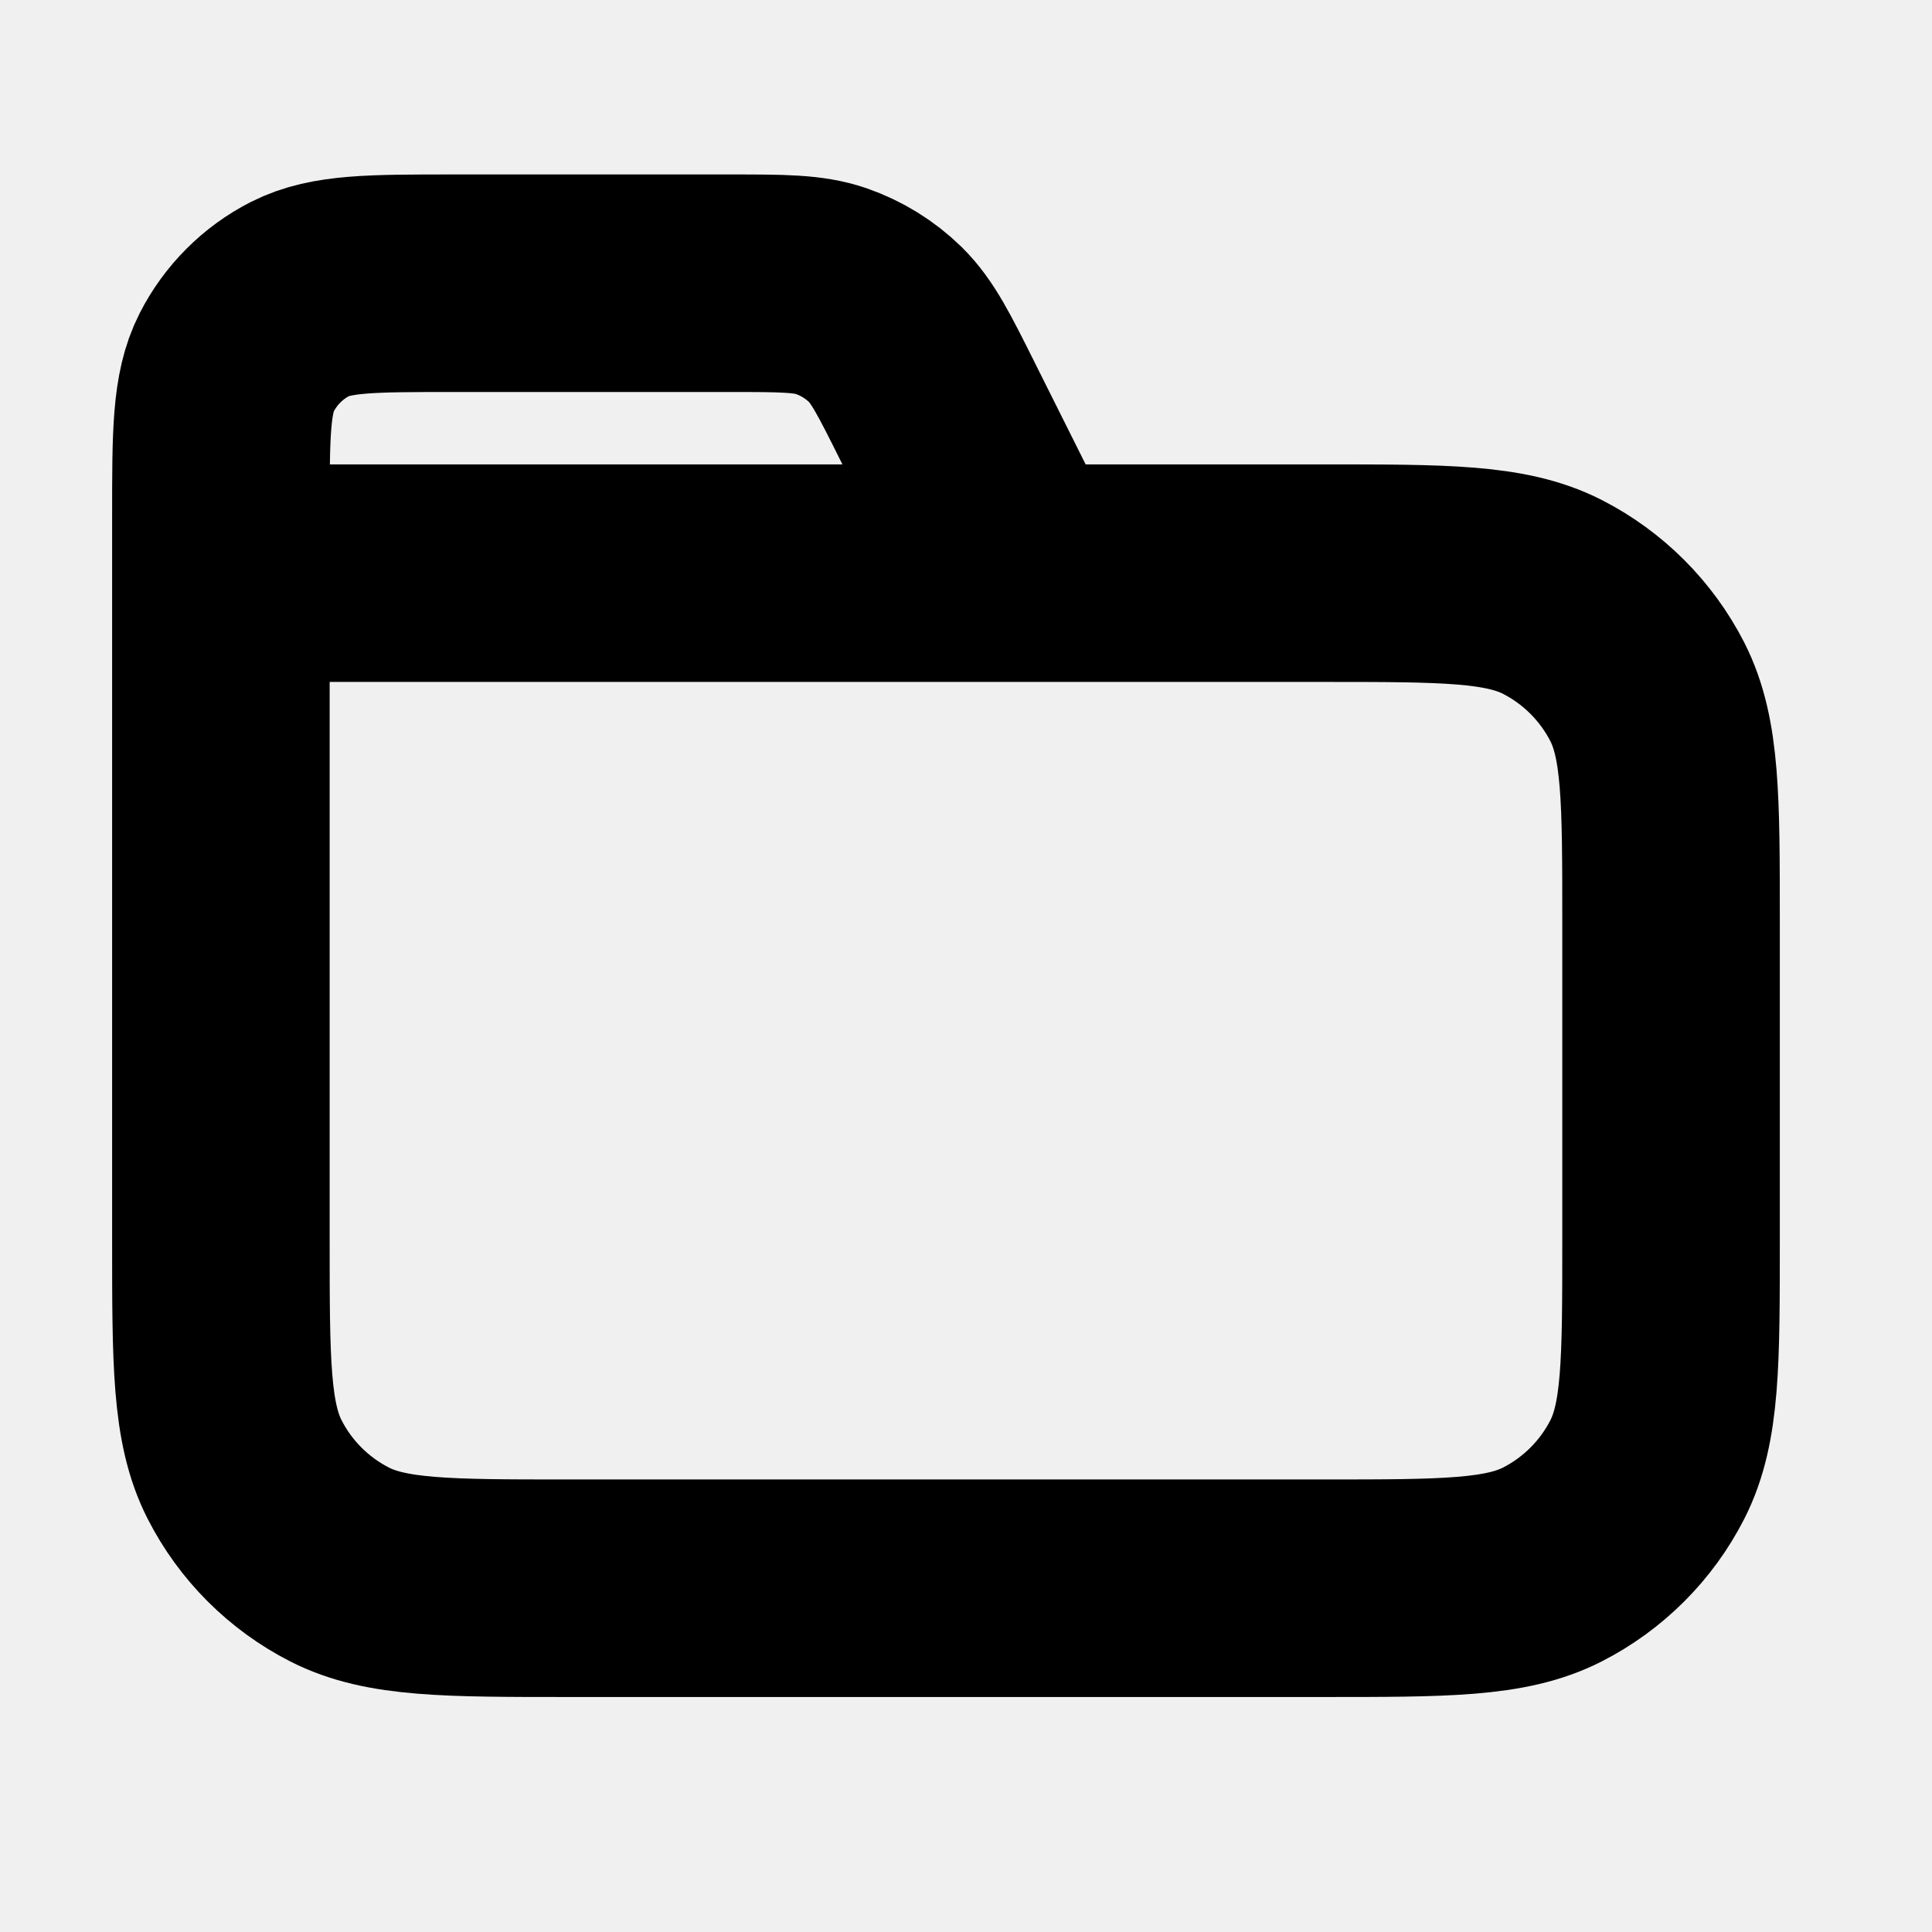
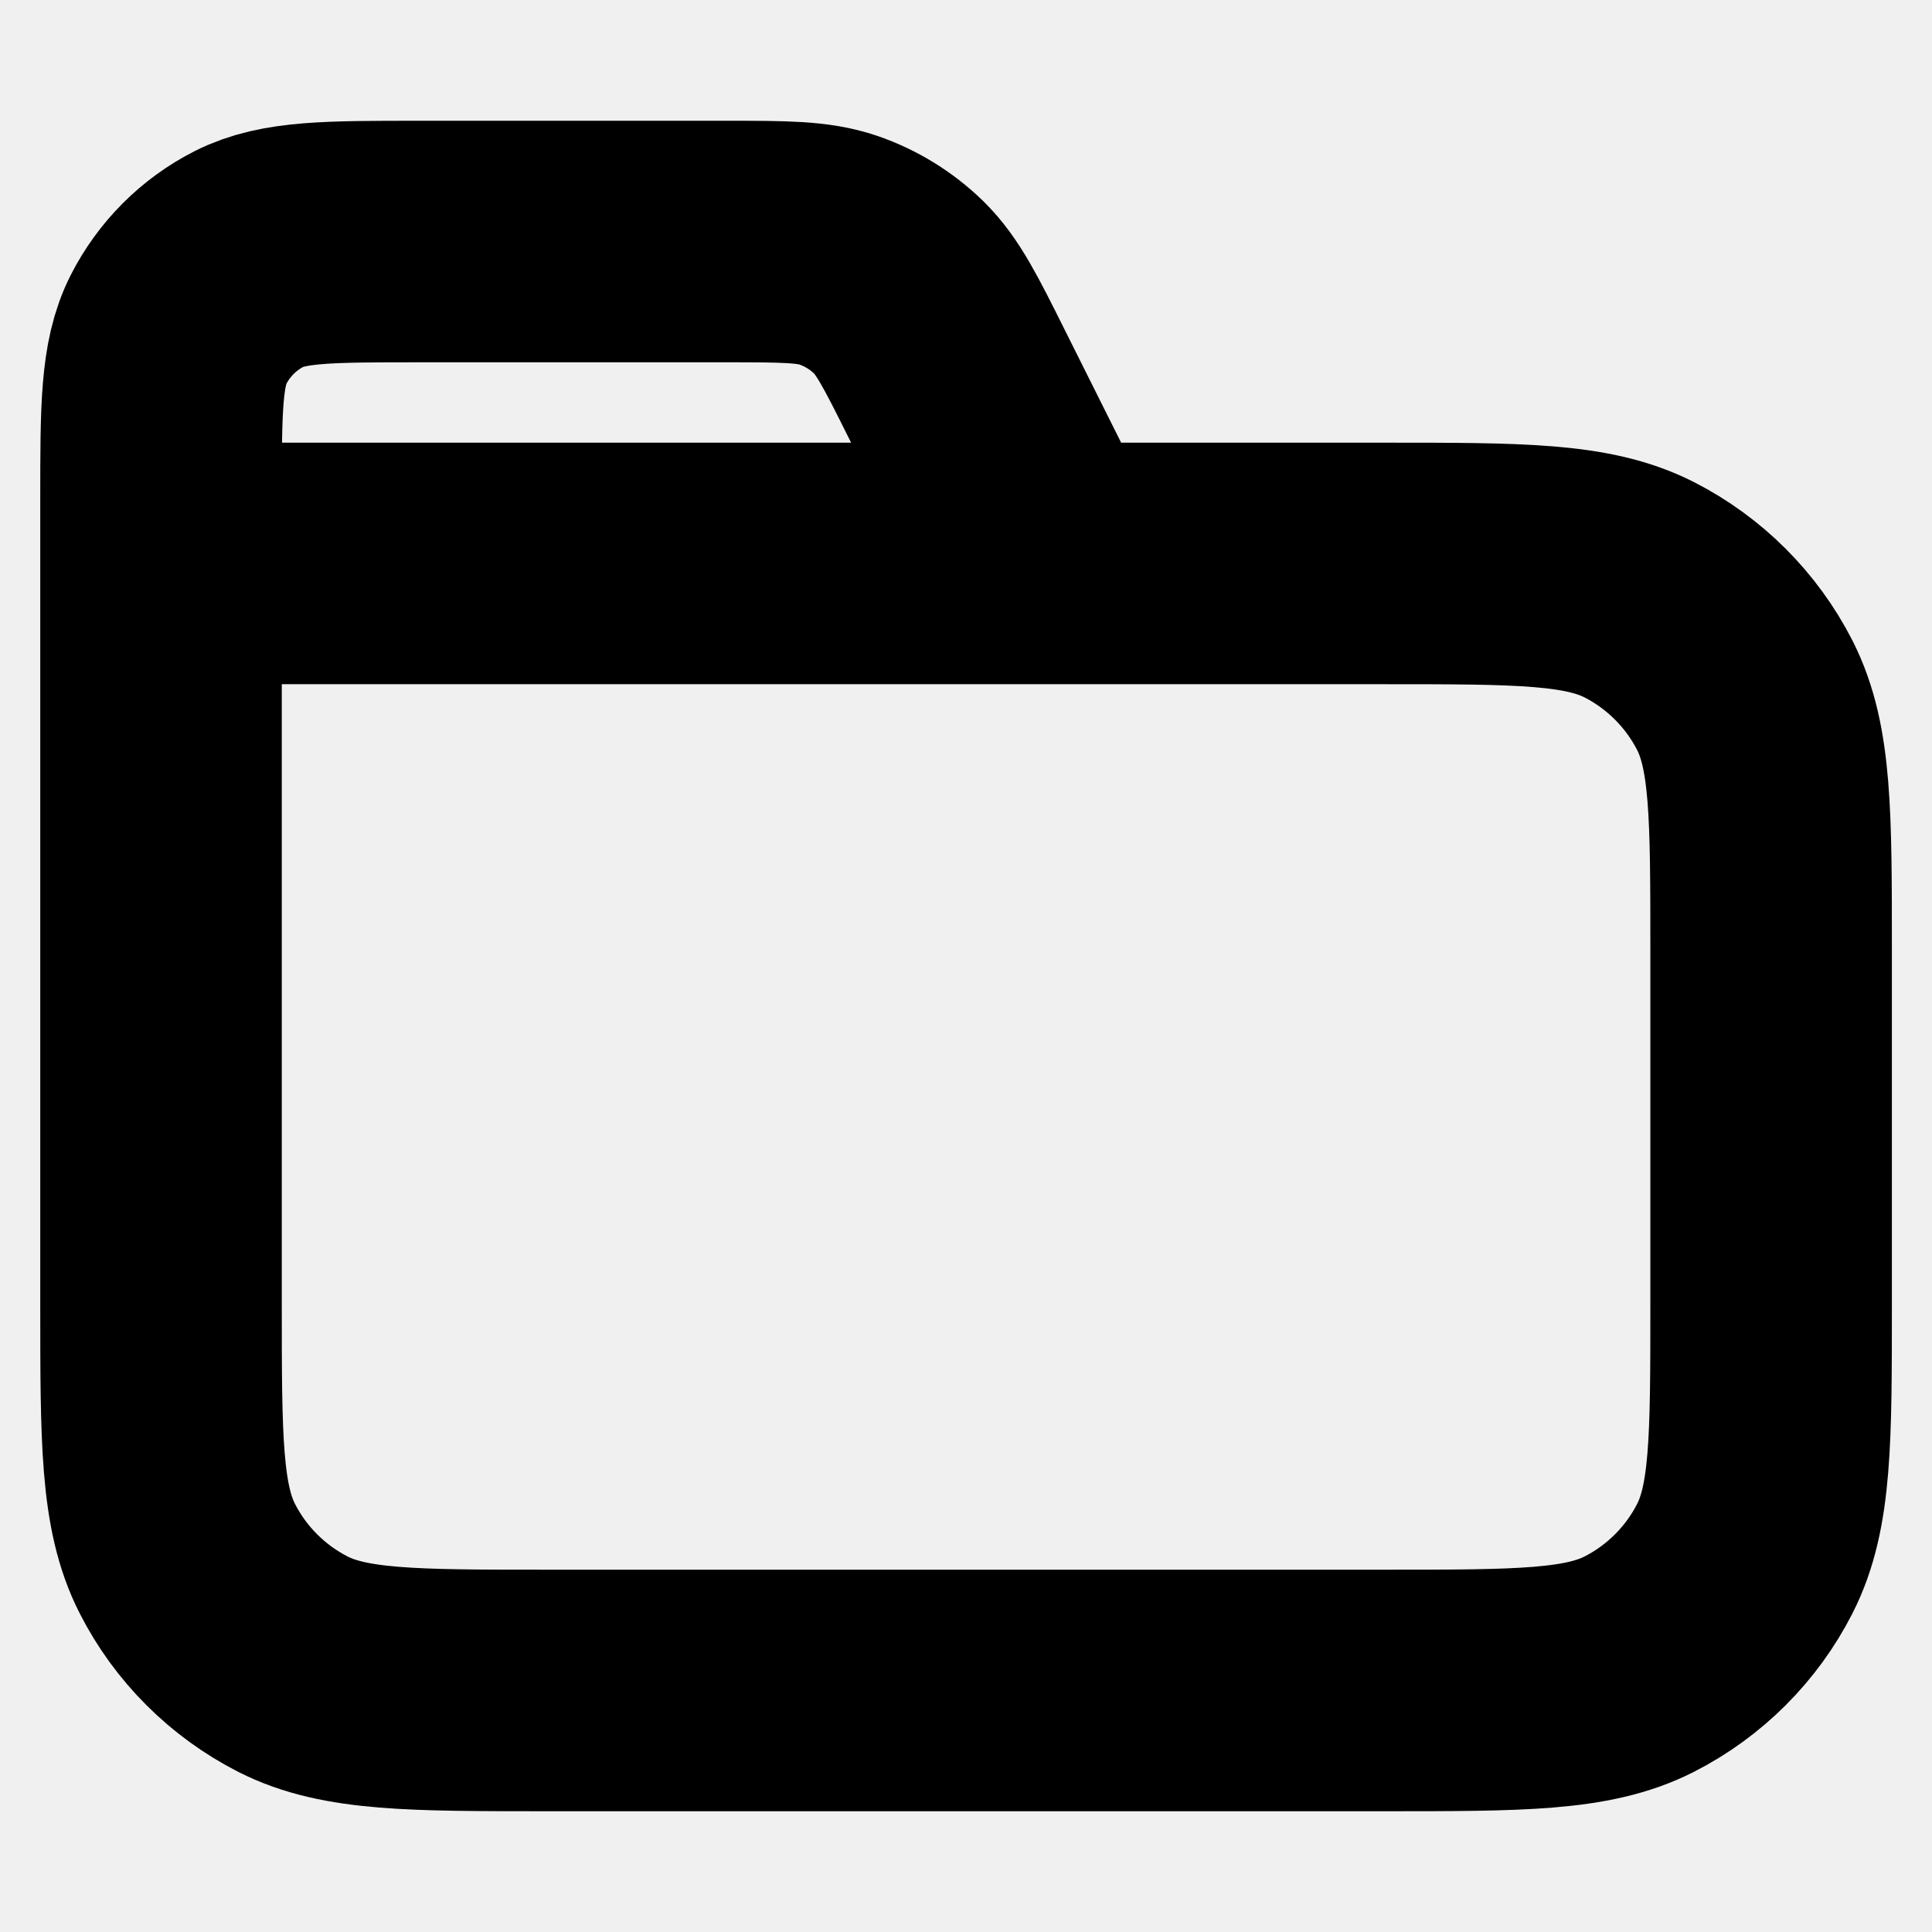
- <svg xmlns="http://www.w3.org/2000/svg" width="15" height="15" viewBox="0 0 15 15" fill="none">
-   <g clip-path="url(#clip0_1190_5387)">
-     <path d="M7.907 4.45L7.279 3.194C7.099 2.833 7.008 2.652 6.874 2.52C6.754 2.403 6.611 2.315 6.453 2.26C6.274 2.199 6.072 2.199 5.668 2.199H3.517C2.886 2.199 2.571 2.199 2.33 2.321C2.118 2.429 1.946 2.602 1.838 2.813C1.715 3.054 1.715 3.37 1.715 4V4.45M1.715 4.45H10.272C11.217 4.45 11.69 4.45 12.052 4.634C12.369 4.796 12.628 5.055 12.79 5.372C12.974 5.734 12.974 6.207 12.974 7.152V9.629C12.974 10.575 12.974 11.048 12.79 11.409C12.628 11.727 12.369 11.985 12.052 12.147C11.69 12.331 11.217 12.331 10.272 12.331H4.417C3.472 12.331 2.999 12.331 2.637 12.147C2.32 11.985 2.061 11.727 1.899 11.409C1.715 11.048 1.715 10.575 1.715 9.629V4.45Z" stroke="currentColor" stroke-width="1.689" stroke-linecap="round" stroke-linejoin="round" />
-   </g>
-   <defs>
-     <clipPath id="clip0_1190_5387">
-       <rect width="13.51" height="13.51" fill="white" transform="translate(0.589355 0.509888)" />
-     </clipPath>
-   </defs>
+ <svg xmlns="http://www.w3.org/2000/svg" viewBox="0.589 0.51 13.51 13.51" fill="none">
+   <path d="M7.907 4.45L7.279 3.194C7.099 2.833 7.008 2.652 6.874 2.52C6.754 2.403 6.611 2.315 6.453 2.26C6.274 2.199 6.072 2.199 5.668 2.199H3.517C2.886 2.199 2.571 2.199 2.33 2.321C2.118 2.429 1.946 2.602 1.838 2.813C1.715 3.054 1.715 3.37 1.715 4V4.45M1.715 4.45H10.272C11.217 4.45 11.69 4.45 12.052 4.634C12.369 4.796 12.628 5.055 12.79 5.372C12.974 5.734 12.974 6.207 12.974 7.152V9.629C12.974 10.575 12.974 11.048 12.79 11.409C12.628 11.727 12.369 11.985 12.052 12.147C11.69 12.331 11.217 12.331 10.272 12.331H4.417C3.472 12.331 2.999 12.331 2.637 12.147C2.32 11.985 2.061 11.727 1.899 11.409C1.715 11.048 1.715 10.575 1.715 9.629V4.45Z" stroke="currentColor" stroke-width="1.689" stroke-linecap="round" stroke-linejoin="round" />
</svg>
